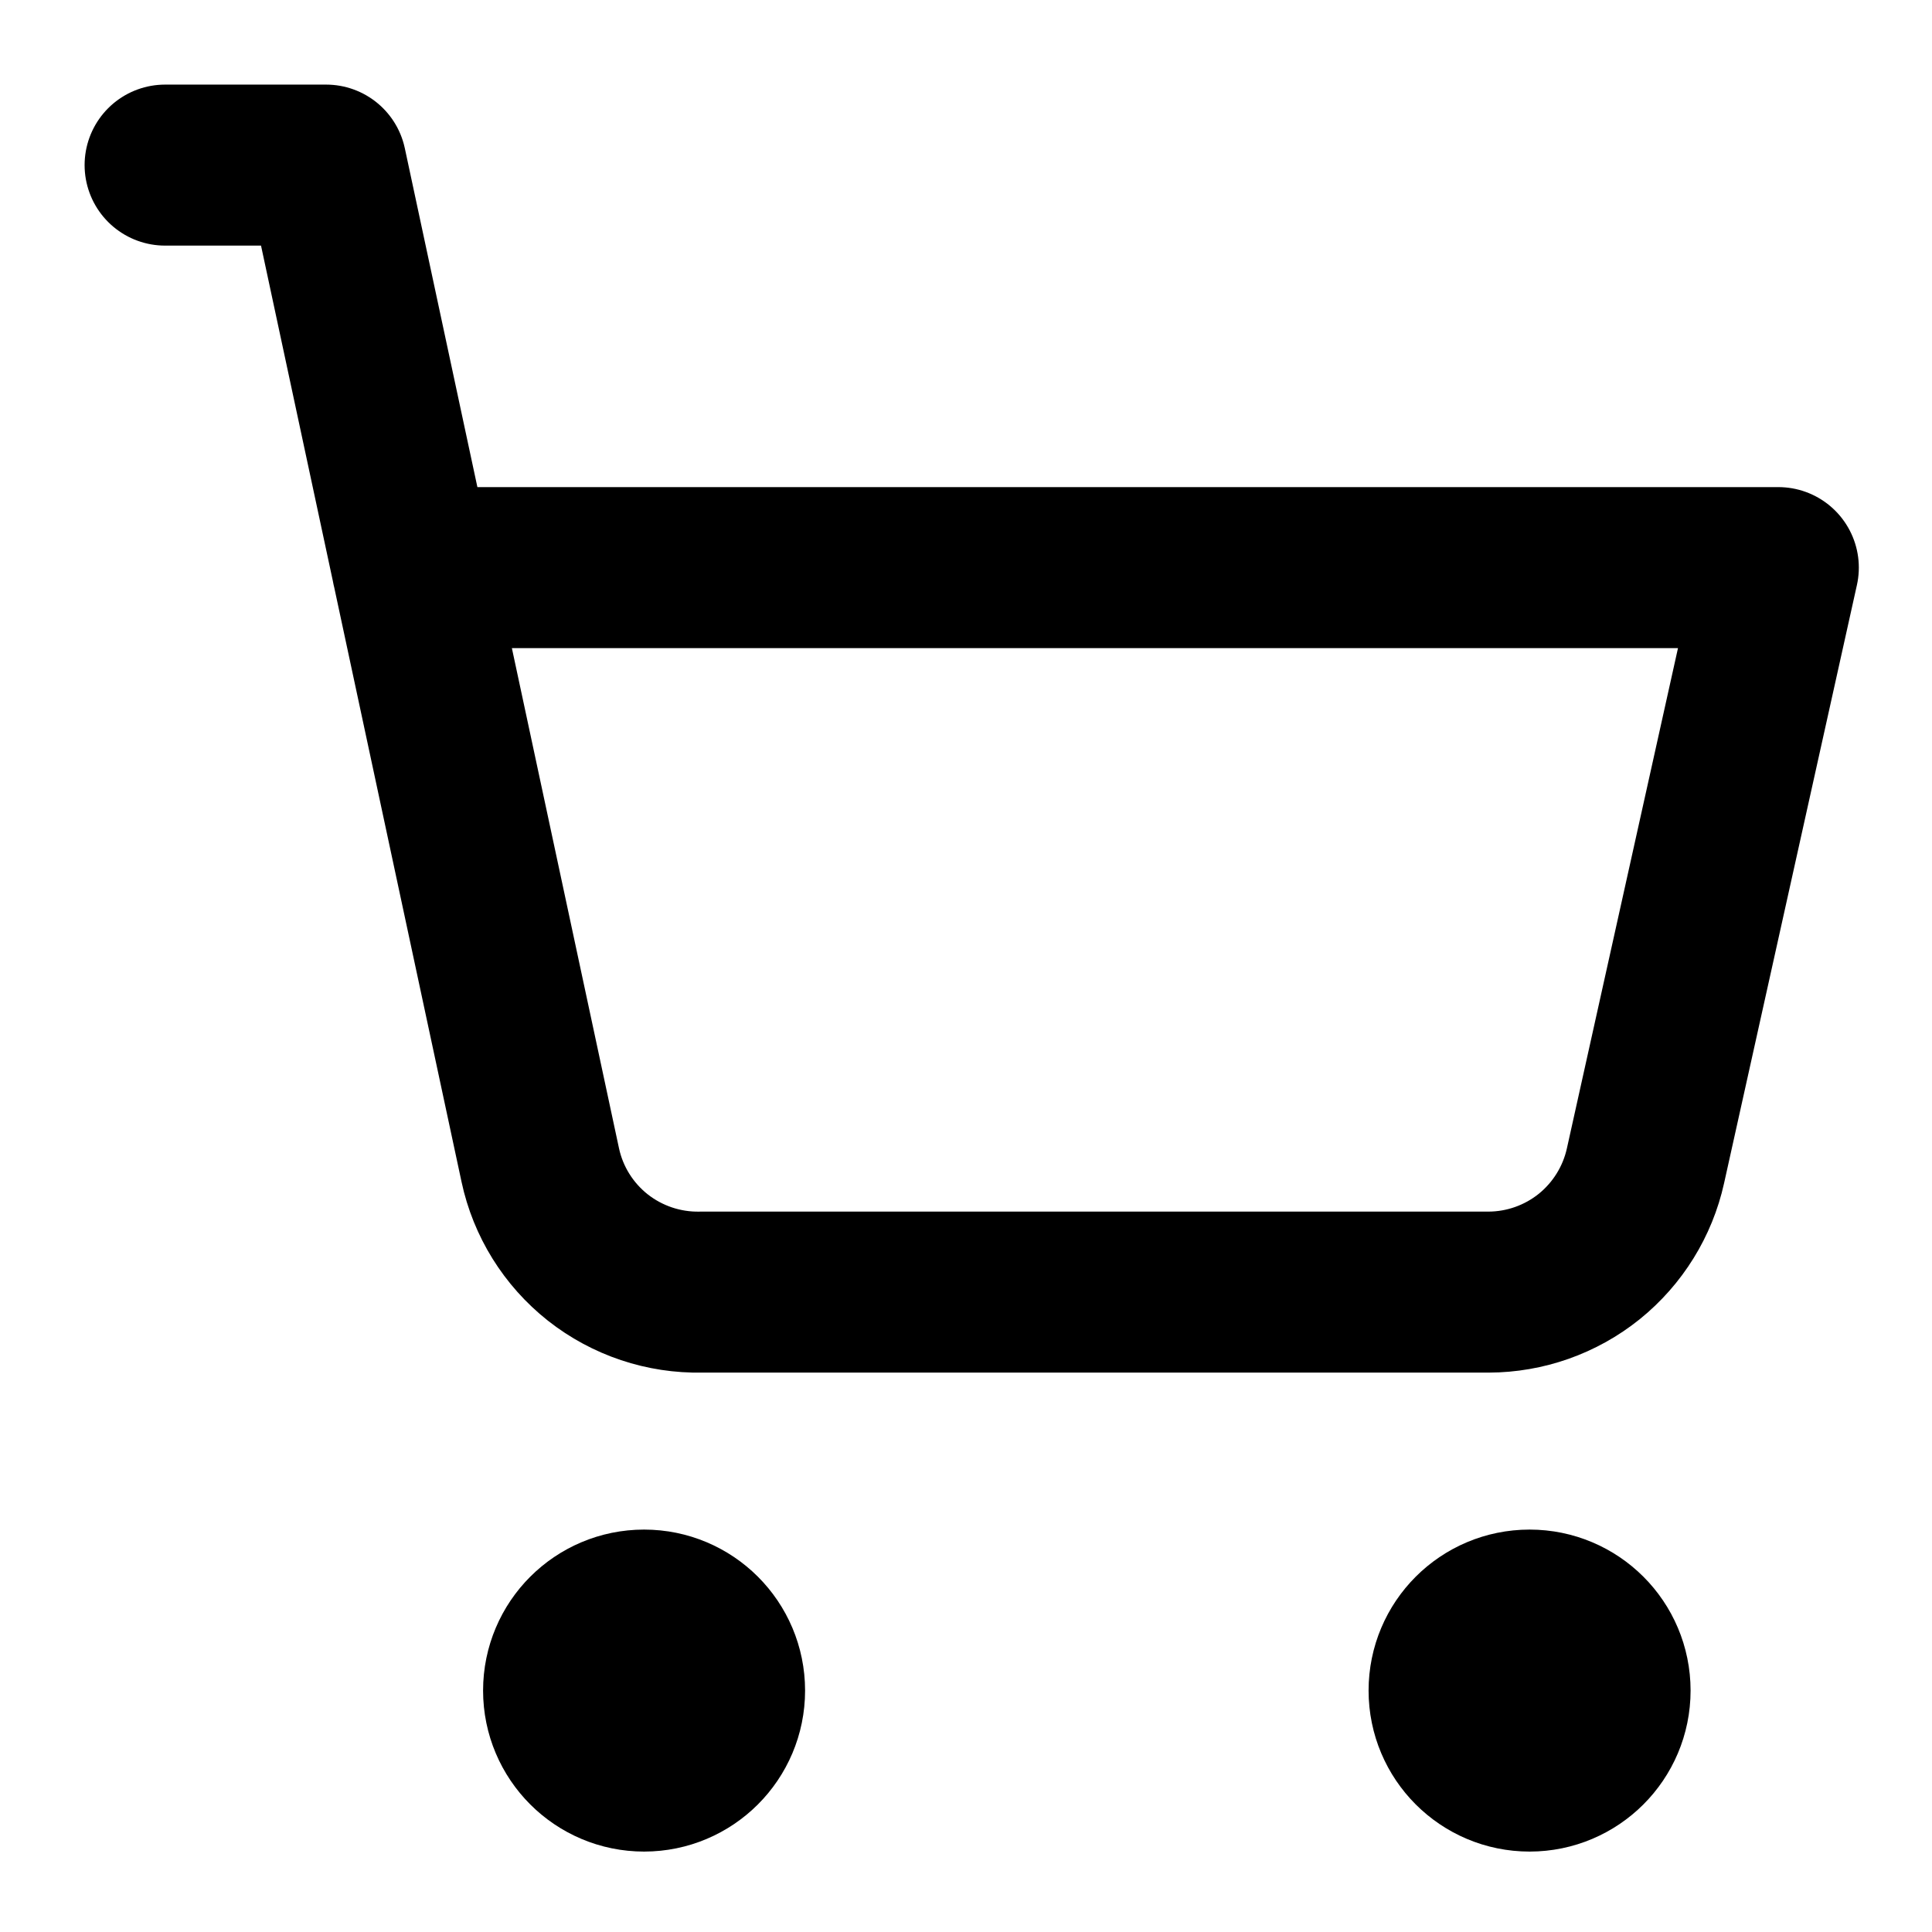
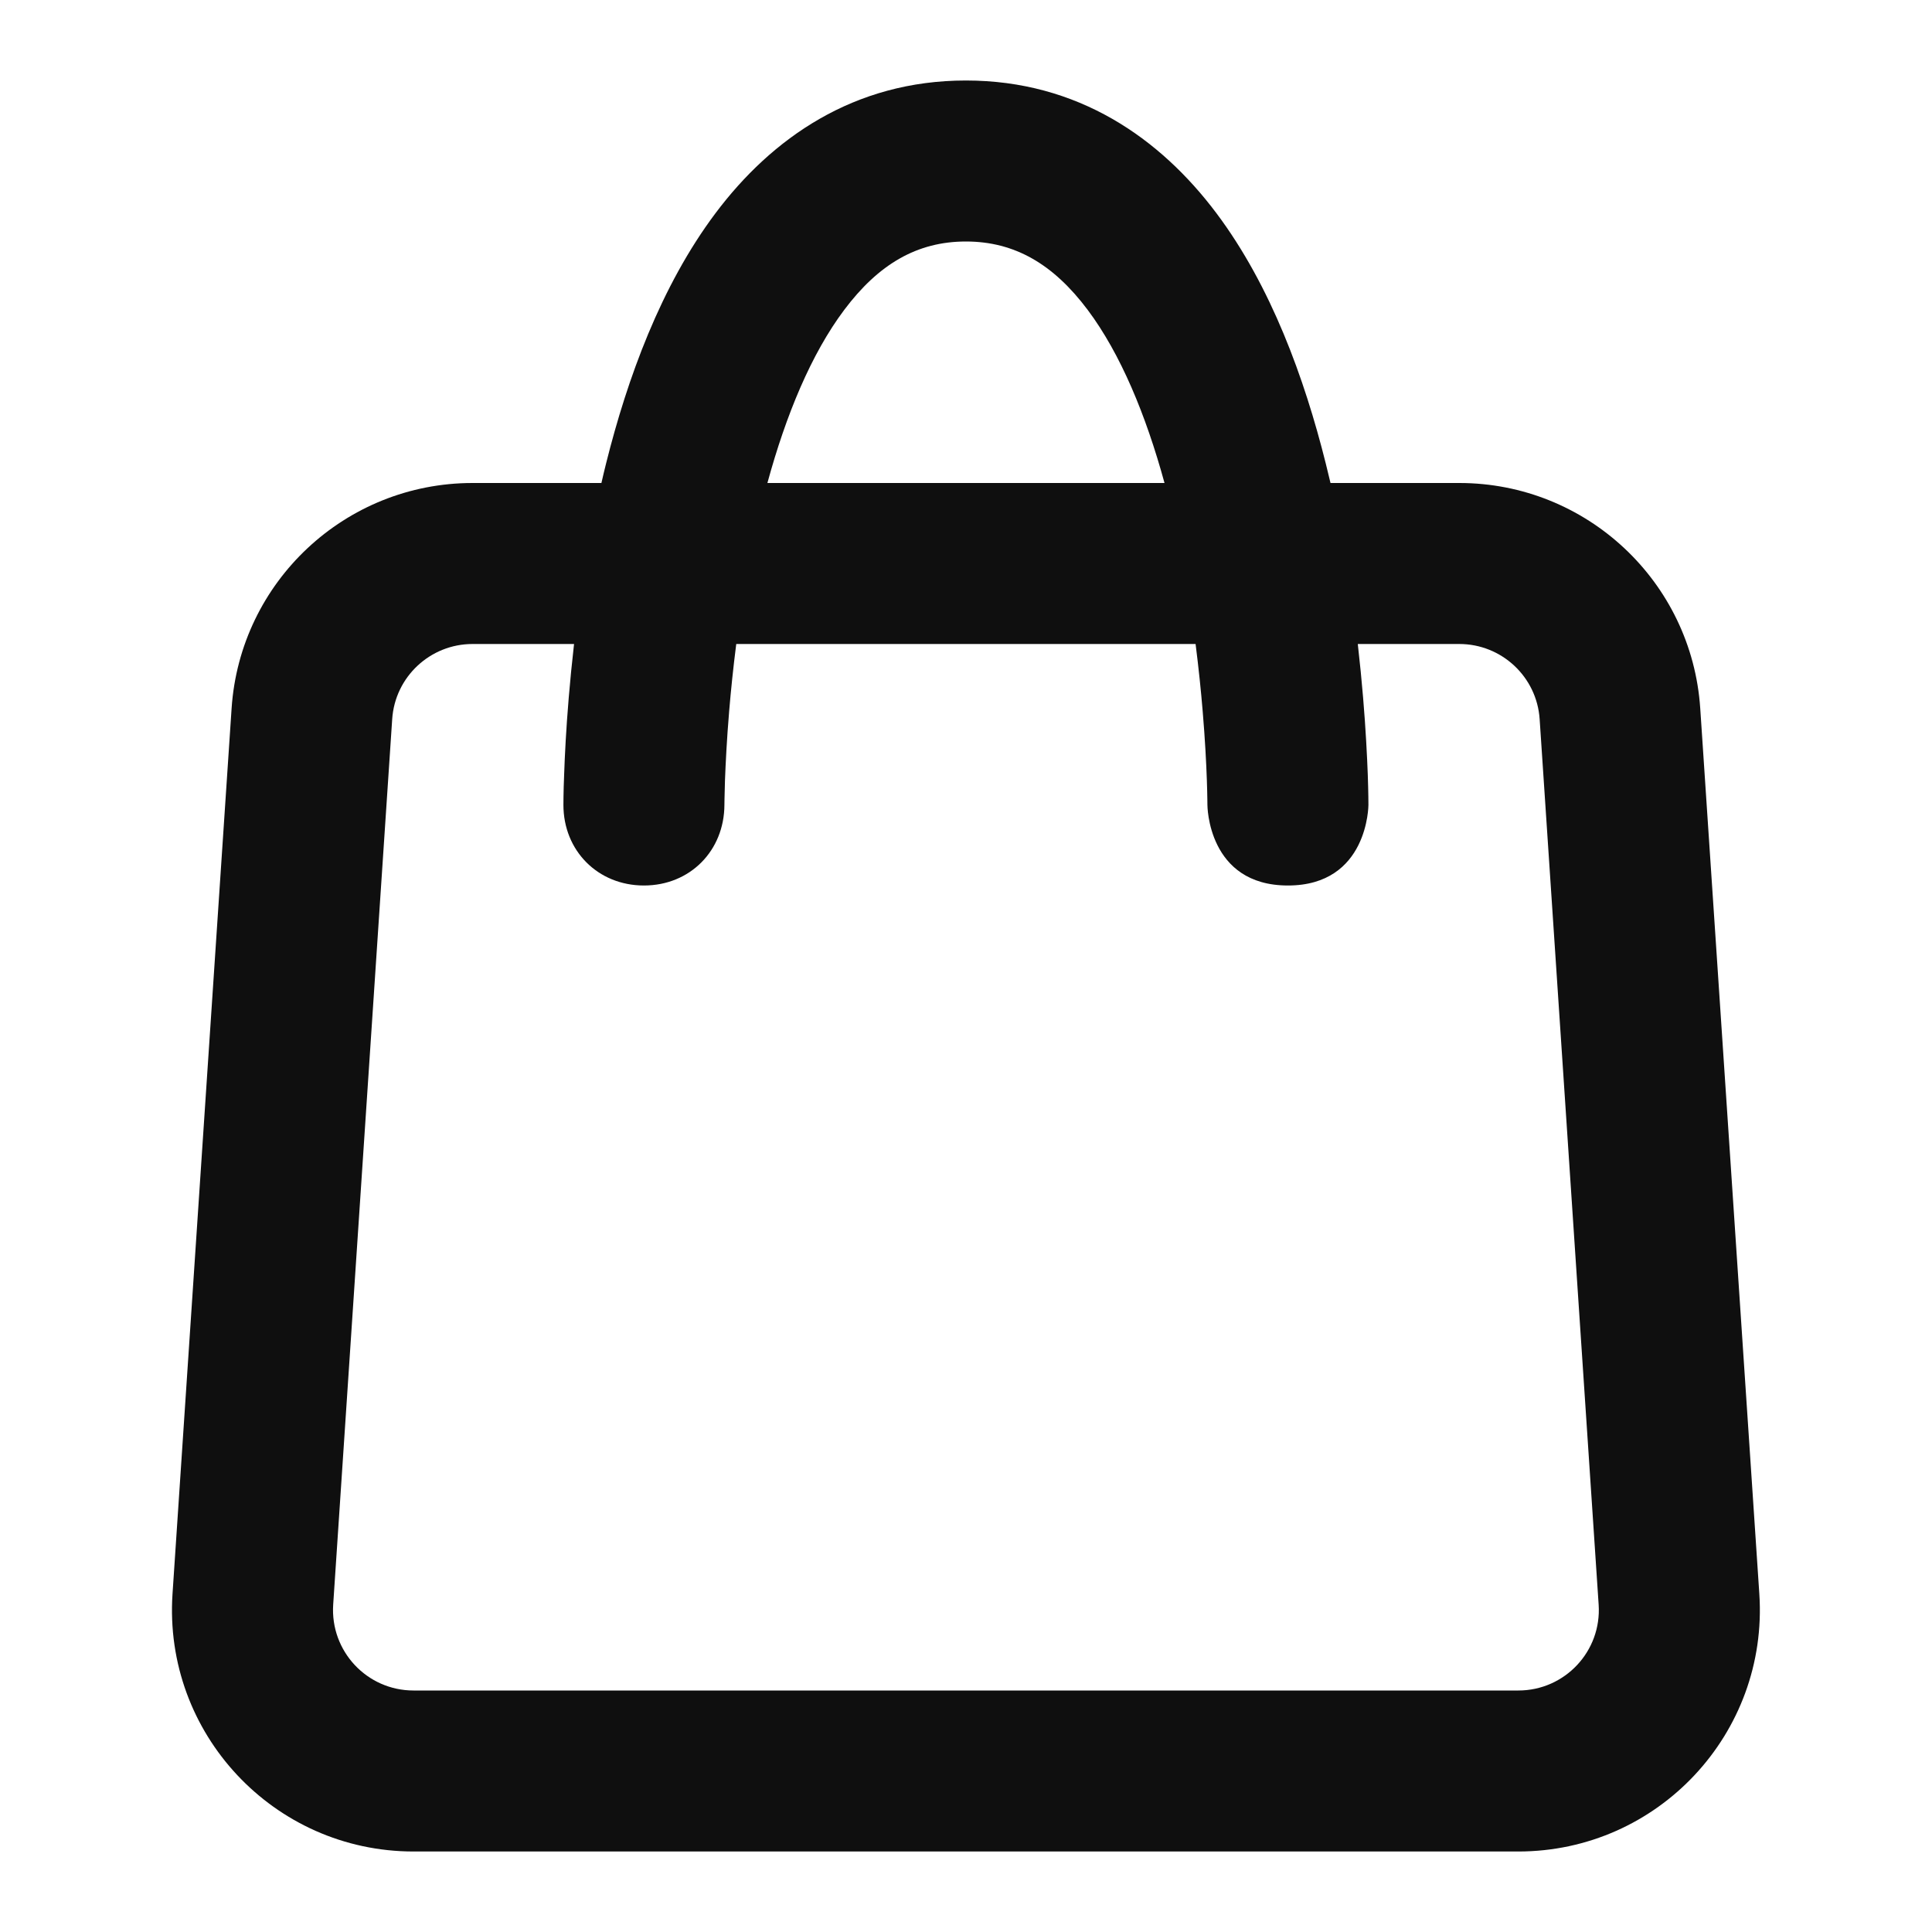
<svg xmlns="http://www.w3.org/2000/svg" width="24" height="24" viewBox="0 0 24 24" fill="none">
-   <path d="M2.051 2.051H4.051L6.711 14.471C6.808 14.926 7.061 15.332 7.426 15.621C7.792 15.909 8.246 16.061 8.711 16.051H18.491C18.946 16.05 19.387 15.894 19.742 15.609C20.096 15.323 20.343 14.925 20.441 14.481L22.091 7.051H5.121M9.001 21.001C9.001 21.553 8.553 22.001 8.001 22.001C7.449 22.001 7.001 21.553 7.001 21.001C7.001 20.448 7.449 20.001 8.001 20.001C8.553 20.001 9.001 20.448 9.001 21.001ZM20.001 21.001C20.001 21.553 19.553 22.001 19.001 22.001C18.448 22.001 18.001 21.553 18.001 21.001C18.001 20.448 18.448 20.001 19.001 20.001C19.553 20.001 20.001 20.448 20.001 21.001Z" stroke="black" stroke-width="2" stroke-linecap="round" stroke-linejoin="round" />
+   <path fill-rule="evenodd" clip-rule="evenodd" d="M16.528 6C16.509 5.919 16.489 5.838 16.469 5.757C16.205 4.701 15.79 3.554 15.112 2.65C14.413 1.718 13.392 1 11.999 1C10.606 1 9.586 1.718 8.887 2.65C8.209 3.554 7.793 4.701 7.529 5.757C7.509 5.838 7.489 5.919 7.471 6H5.87C4.291 6 2.982 7.225 2.877 8.8L2.143 19.8C2.028 21.532 3.401 23 5.137 23H18.861C20.597 23 21.97 21.532 21.855 19.8L21.121 8.8C21.016 7.225 19.707 6 18.128 6H16.528ZM7.999 11C8.572 11 8.997 10.568 8.999 9.998C8.999 9.974 9 9.951 9 9.927C9.001 9.874 9.003 9.795 9.006 9.692C9.014 9.487 9.028 9.19 9.058 8.833C9.079 8.58 9.108 8.299 9.146 8H14.852C14.89 8.299 14.919 8.58 14.94 8.833C14.97 9.19 14.985 9.487 14.992 9.692C14.996 9.795 14.997 9.874 14.998 9.927C14.999 9.951 14.999 9.976 14.999 10C14.999 10 14.999 11 15.999 11C16.999 11 16.999 9.999 16.999 9.999C16.999 9.964 16.999 9.929 16.998 9.893C16.997 9.829 16.995 9.737 16.991 9.621C16.982 9.388 16.966 9.06 16.933 8.667C16.916 8.462 16.894 8.238 16.867 8H18.128C18.654 8 19.091 8.408 19.126 8.933L19.859 19.933C19.898 20.511 19.44 21 18.861 21H5.137C4.558 21 4.101 20.511 4.139 19.933L4.872 8.933C4.907 8.408 5.344 8 5.87 8H7.131C7.104 8.238 7.082 8.462 7.065 8.667C7.032 9.06 7.016 9.388 7.008 9.621C7.003 9.737 7.001 9.829 7 9.893C7 9.928 6.999 9.962 6.999 9.997C6.998 10.567 7.427 11 7.999 11ZM9.533 6H14.466C14.234 5.153 13.92 4.395 13.512 3.85C13.086 3.282 12.606 3 11.999 3C11.392 3 10.913 3.282 10.487 3.85C10.078 4.395 9.764 5.153 9.533 6Z" fill="#0F0F0F" />
</svg>
